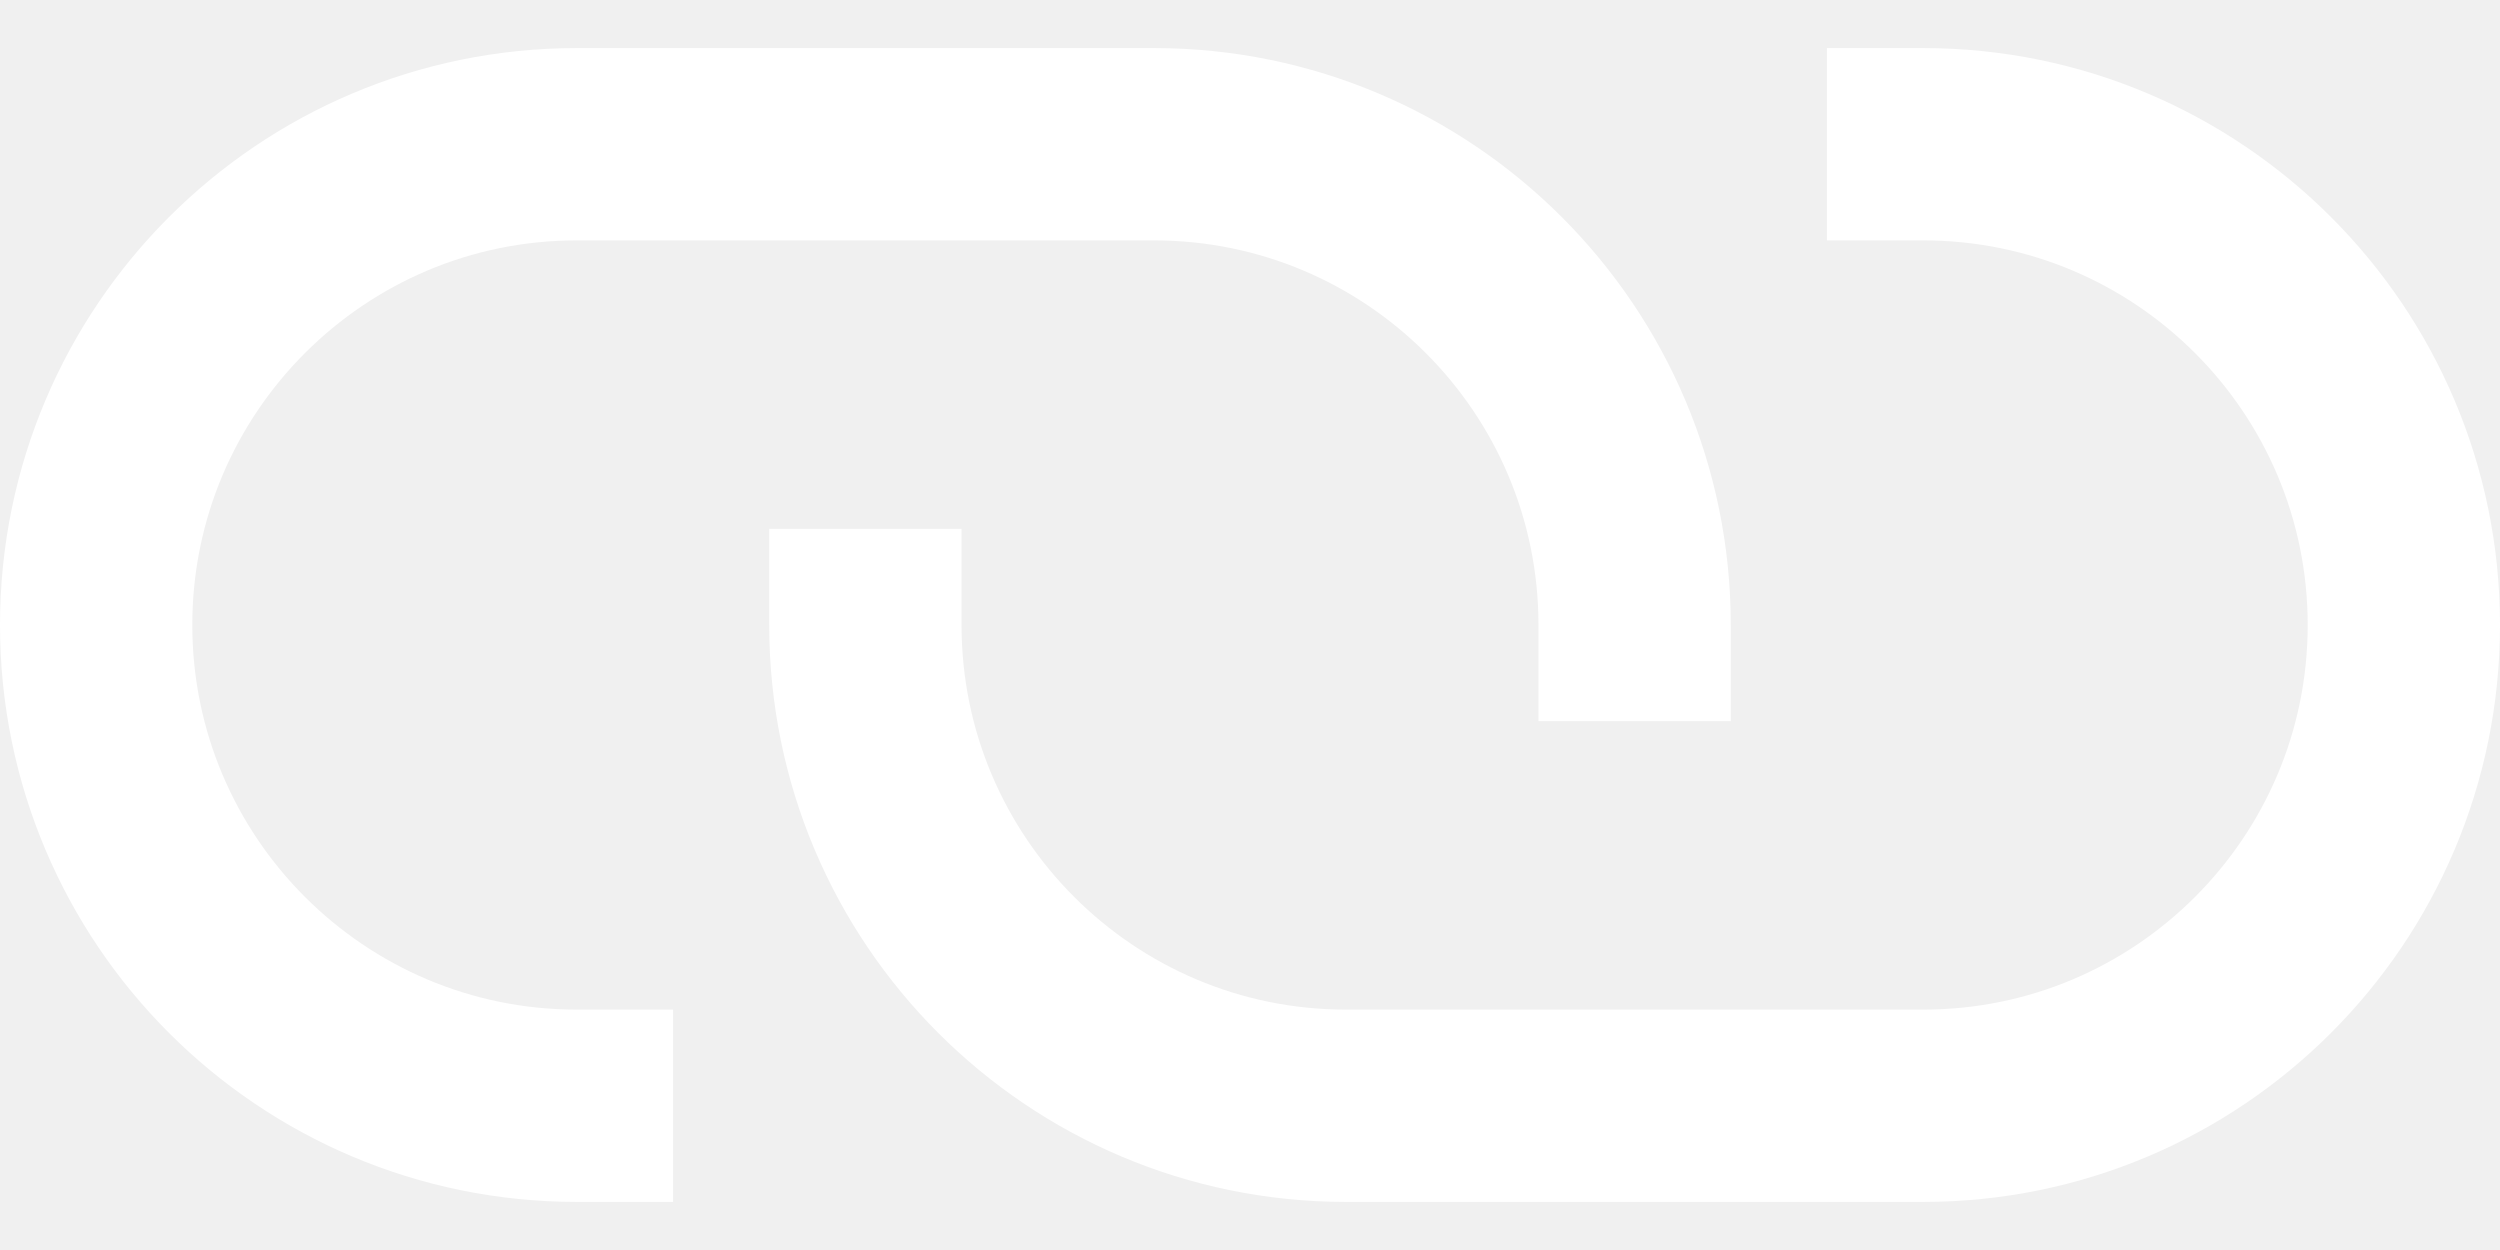
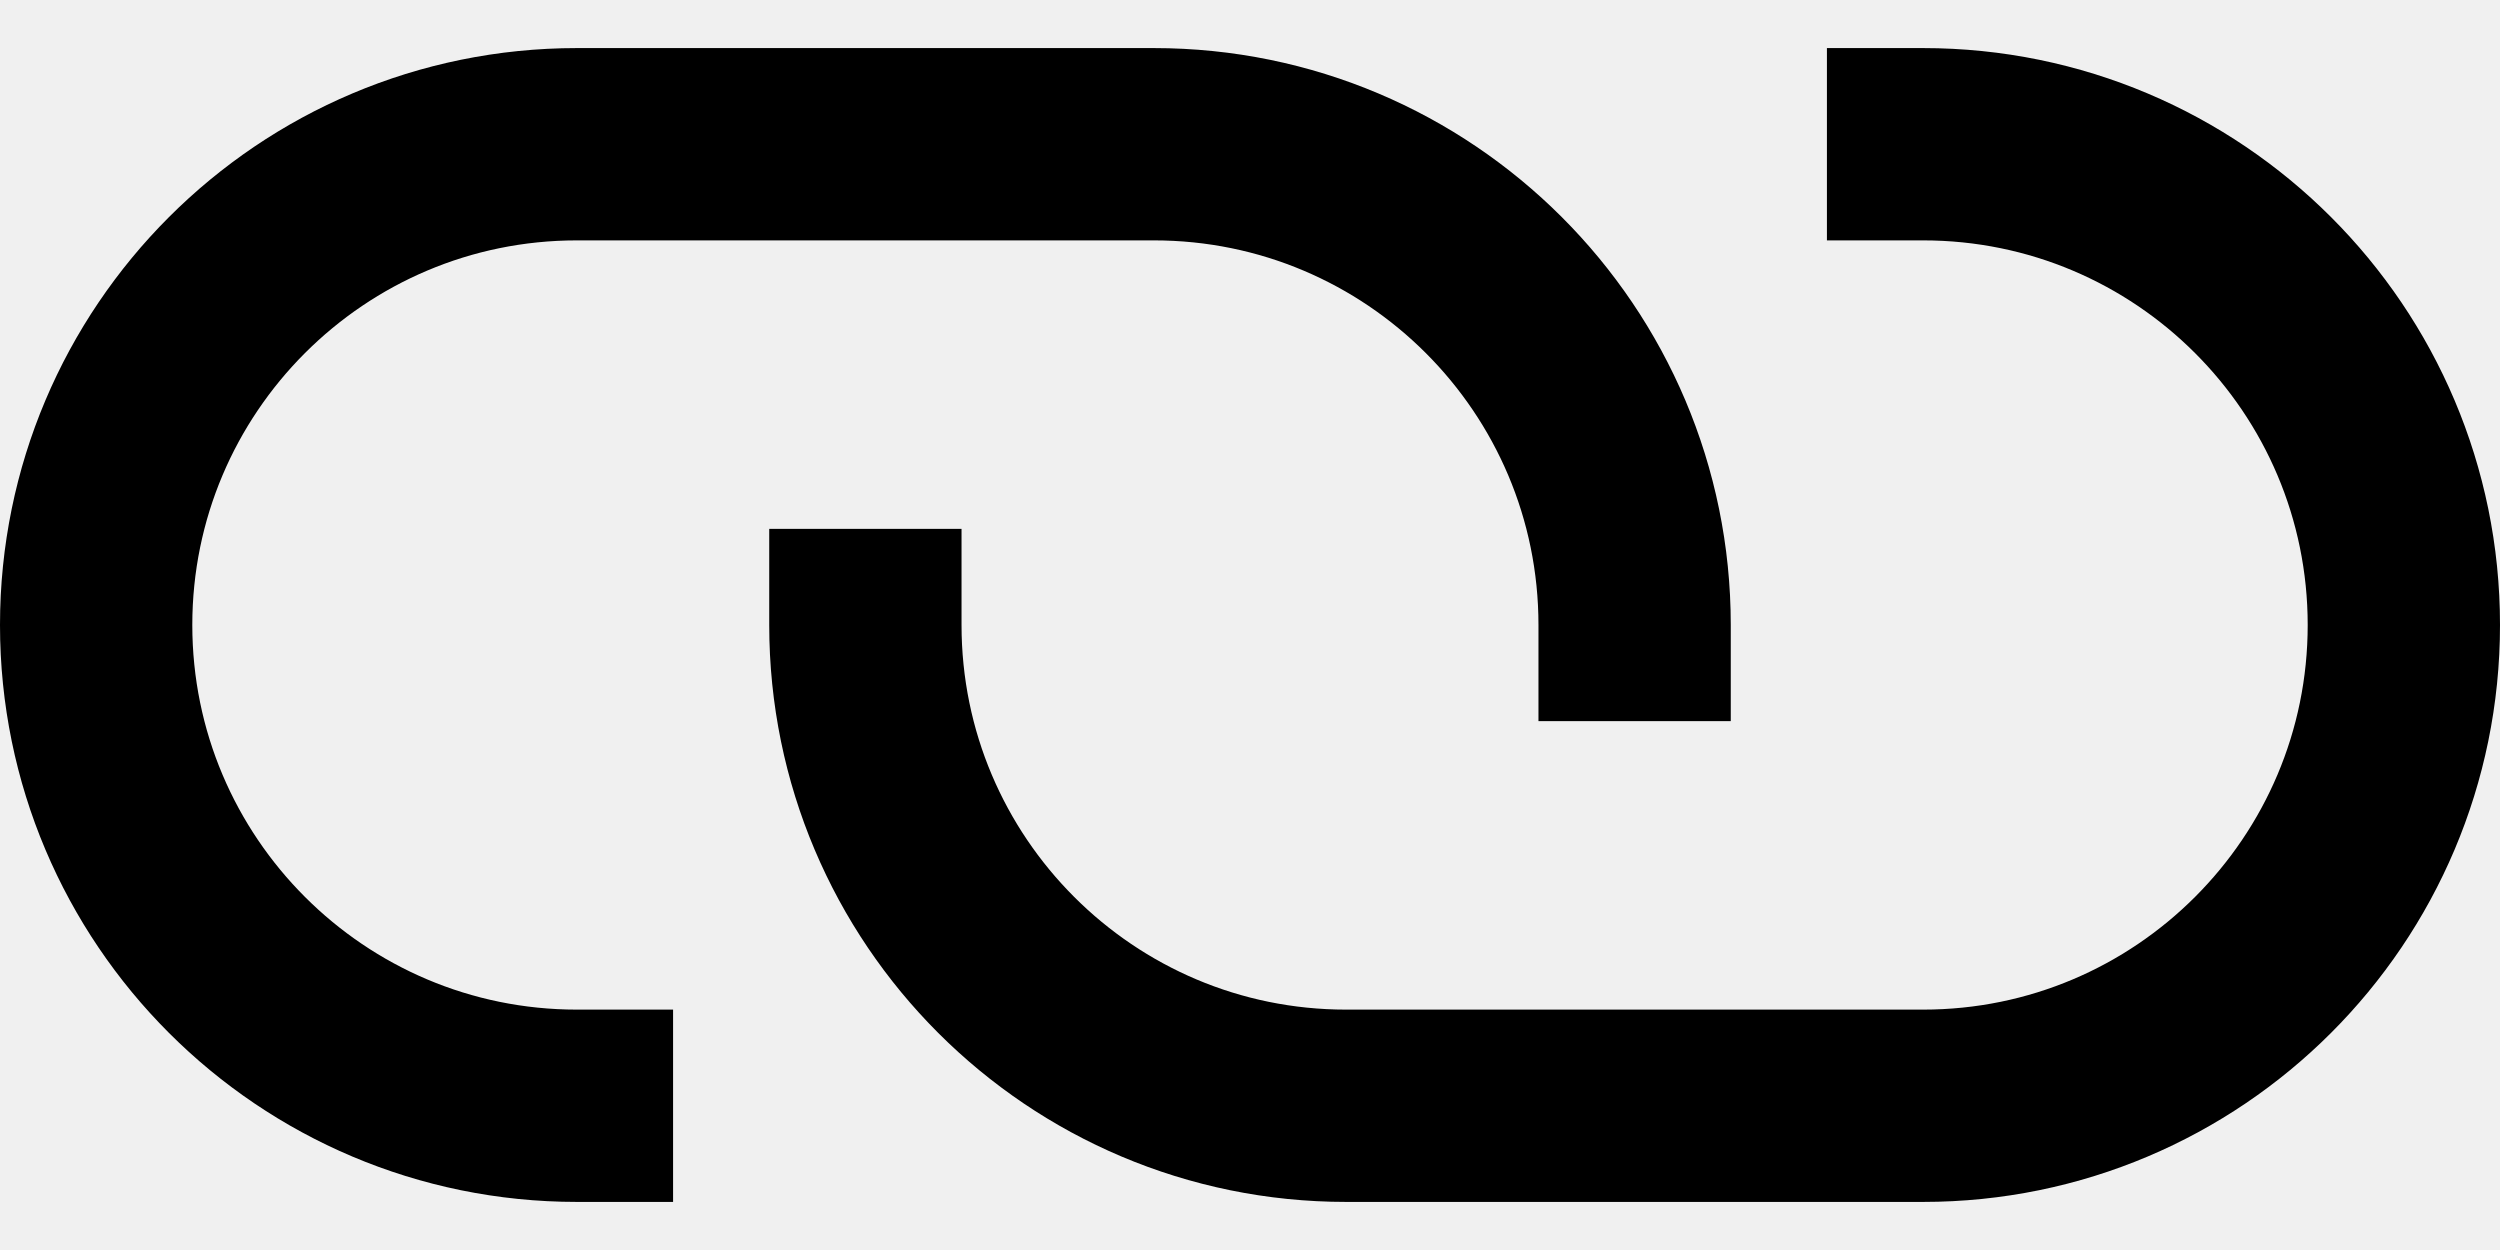
<svg xmlns="http://www.w3.org/2000/svg" width="26" height="13" viewBox="0 0 26 13" fill="none">
-   <path d="M7 11.5H6C3.239 11.5 1 9.261 1 6.5V6.5C1 3.739 3.239 1.5 6 1.5H12C14.761 1.5 17 3.739 17 6.5V6.5V7.5" stroke="white" stroke-width="2" />
-   <path d="M19 1.5H20C22.761 1.5 25 3.739 25 6.5V6.5C25 9.261 22.761 11.5 20 11.5H14C11.239 11.5 9 9.261 9 6.5V6.5V5.5" stroke="white" stroke-width="2" />
+   <path d="M7 11.5H6C3.239 11.5 1 9.261 1 6.5V6.5C1 3.739 3.239 1.5 6 1.5H12C14.761 1.5 17 3.739 17 6.5V6.5V7.5" stroke="black" stroke-width="2" />
+   <path d="M19 1.5H20C22.761 1.5 25 3.739 25 6.5V6.5C25 9.261 22.761 11.5 20 11.5H14C11.239 11.5 9 9.261 9 6.5V6.5V5.5" stroke="black" stroke-width="2" />
</svg>
